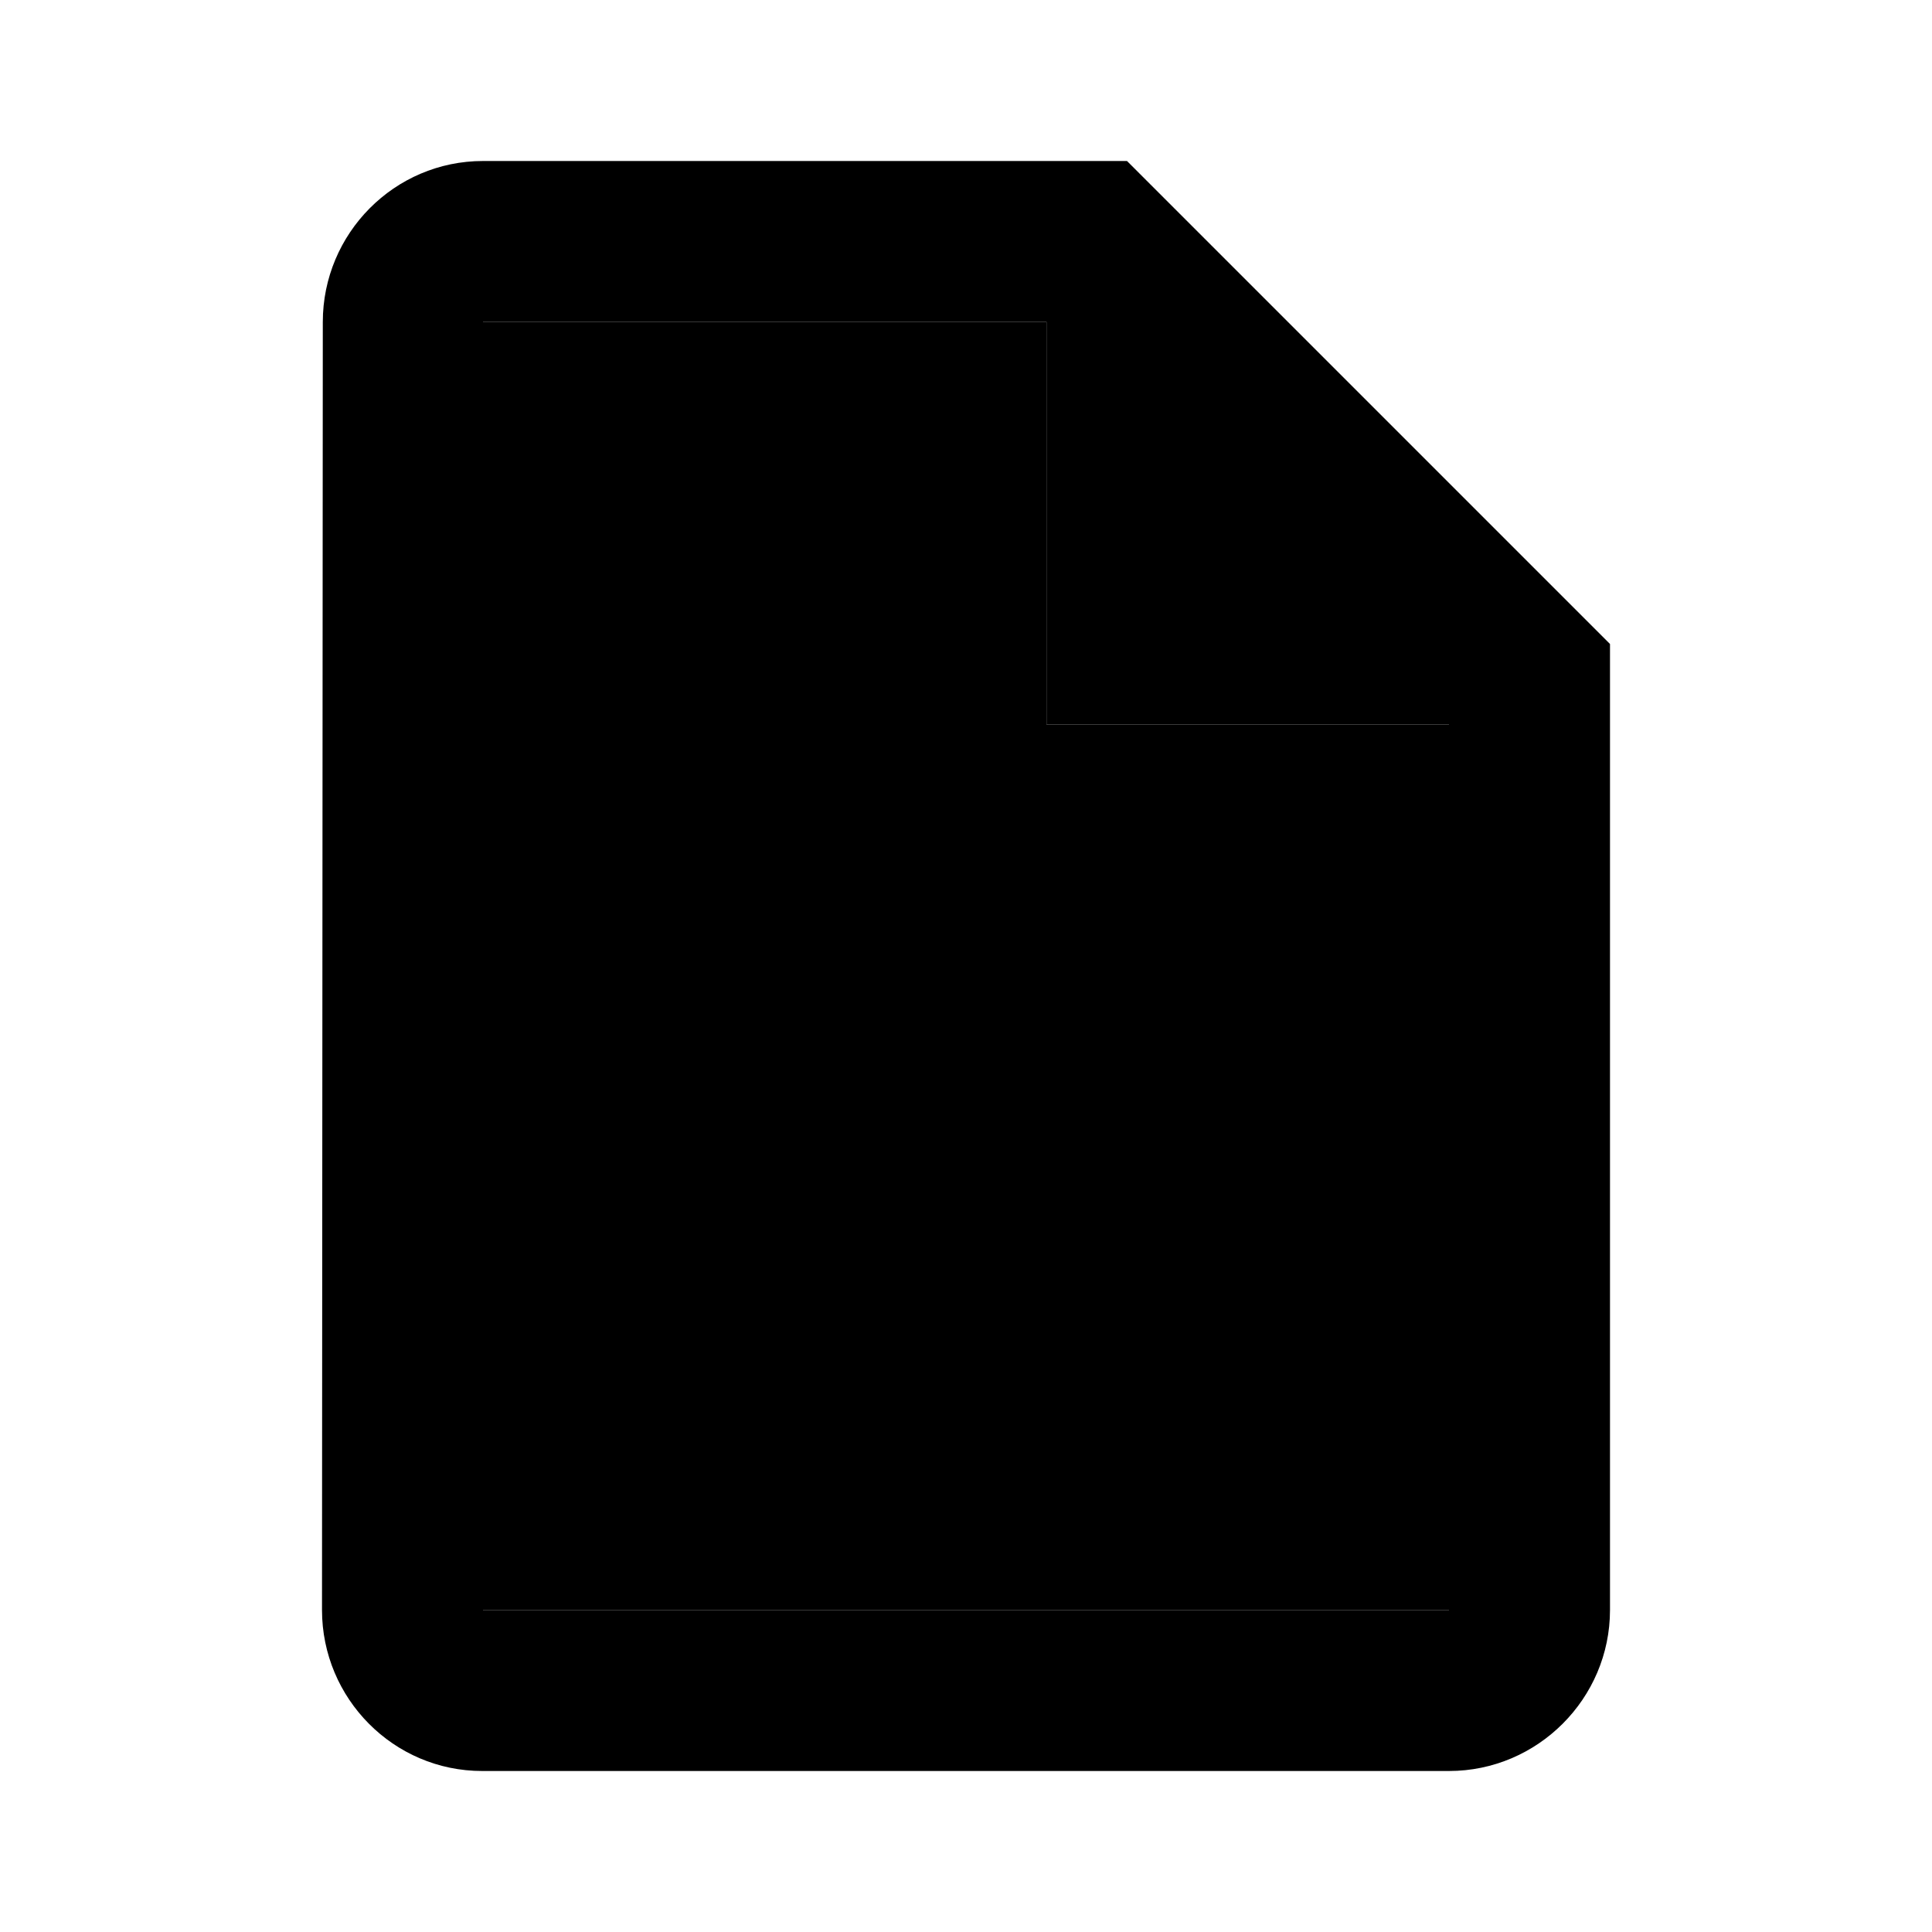
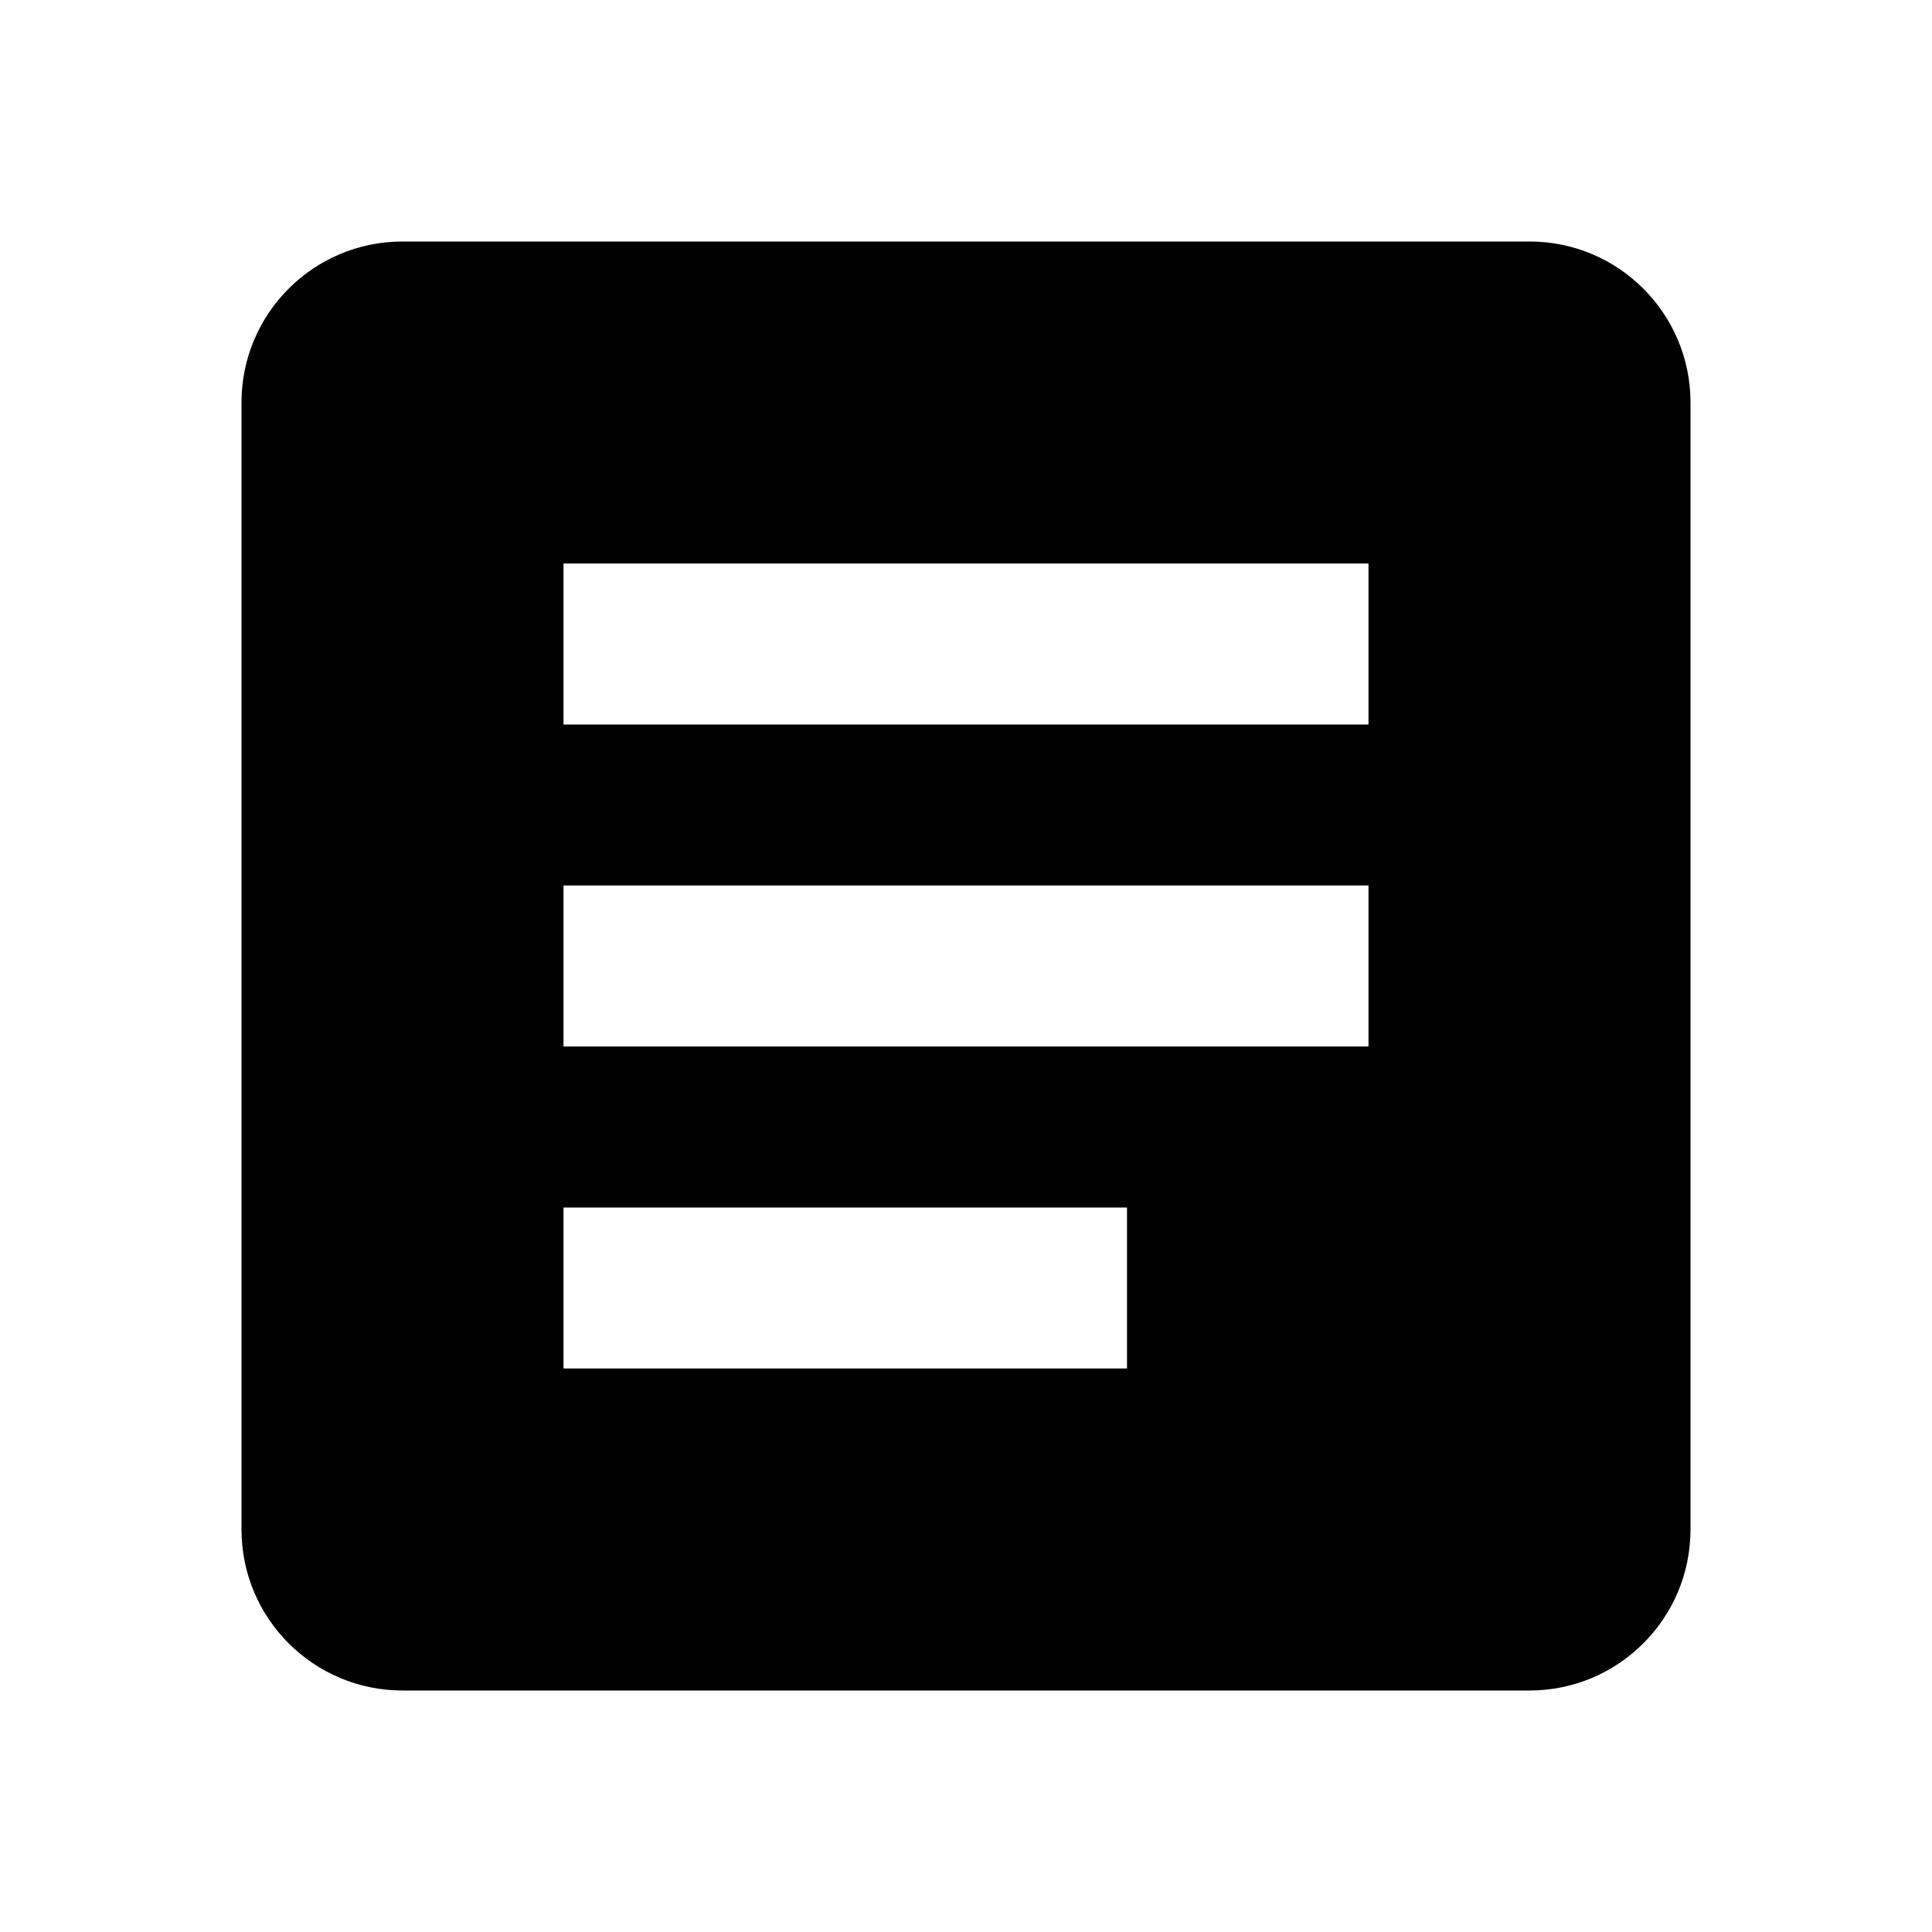
- <svg xmlns="http://www.w3.org/2000/svg" width="32" height="32" viewBox="0 0 24 24">
-   <path fill="#000000" d="M13 4H6v16h12V9h-5z" />
-   <path fill="#000000" d="m20 8l-6-6H6c-1.1 0-1.99.9-1.99 2L4 20c0 1.1.89 2 1.99 2H18c1.1 0 2-.9 2-2V8zm-2 12H6V4h7v5h5v11z" />
+ <svg xmlns="http://www.w3.org/2000/svg" width="70" height="70" viewBox="0 0 24 24">
+   <path d="M5 3h14a2 2 0 0 1 2 2v14a2 2 0 0 1-2 2H5a2 2 0 0 1-2-2V5a2 2 0 0 1 2-2zm2 4v2h10V7H7zm0 4v2h10v-2H7zm0 4v2h7v-2H7z" />
</svg>
